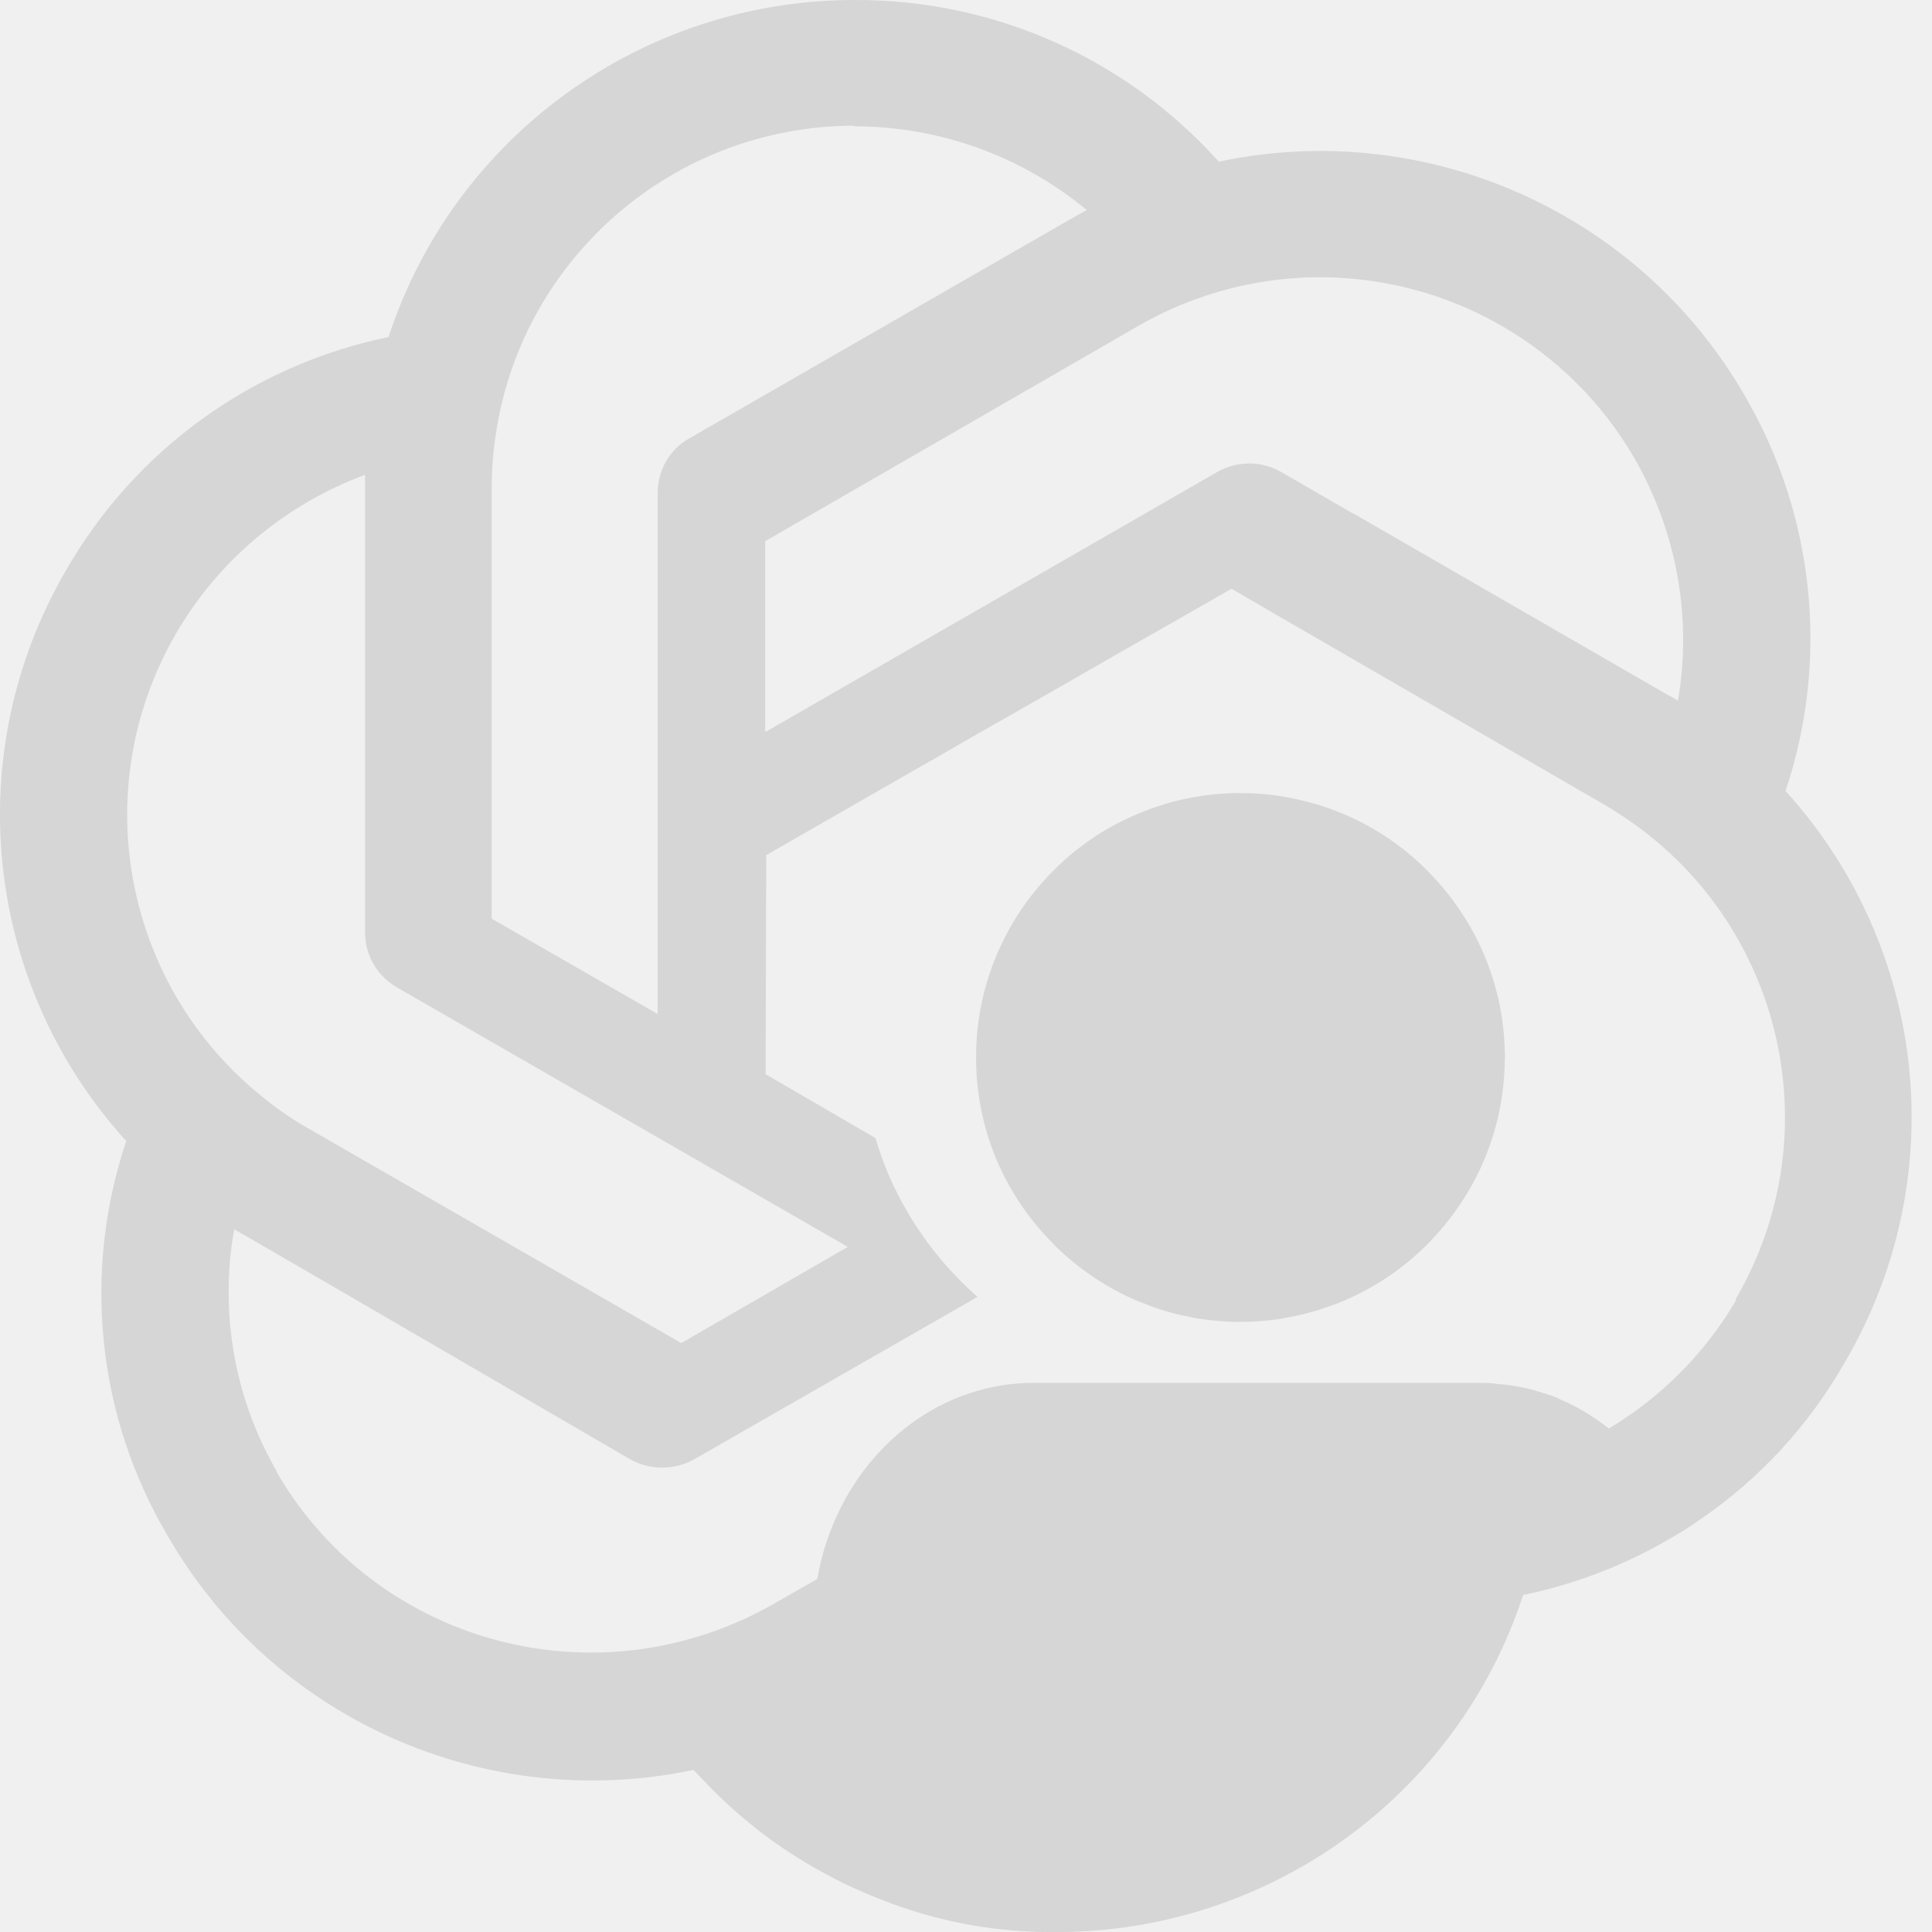
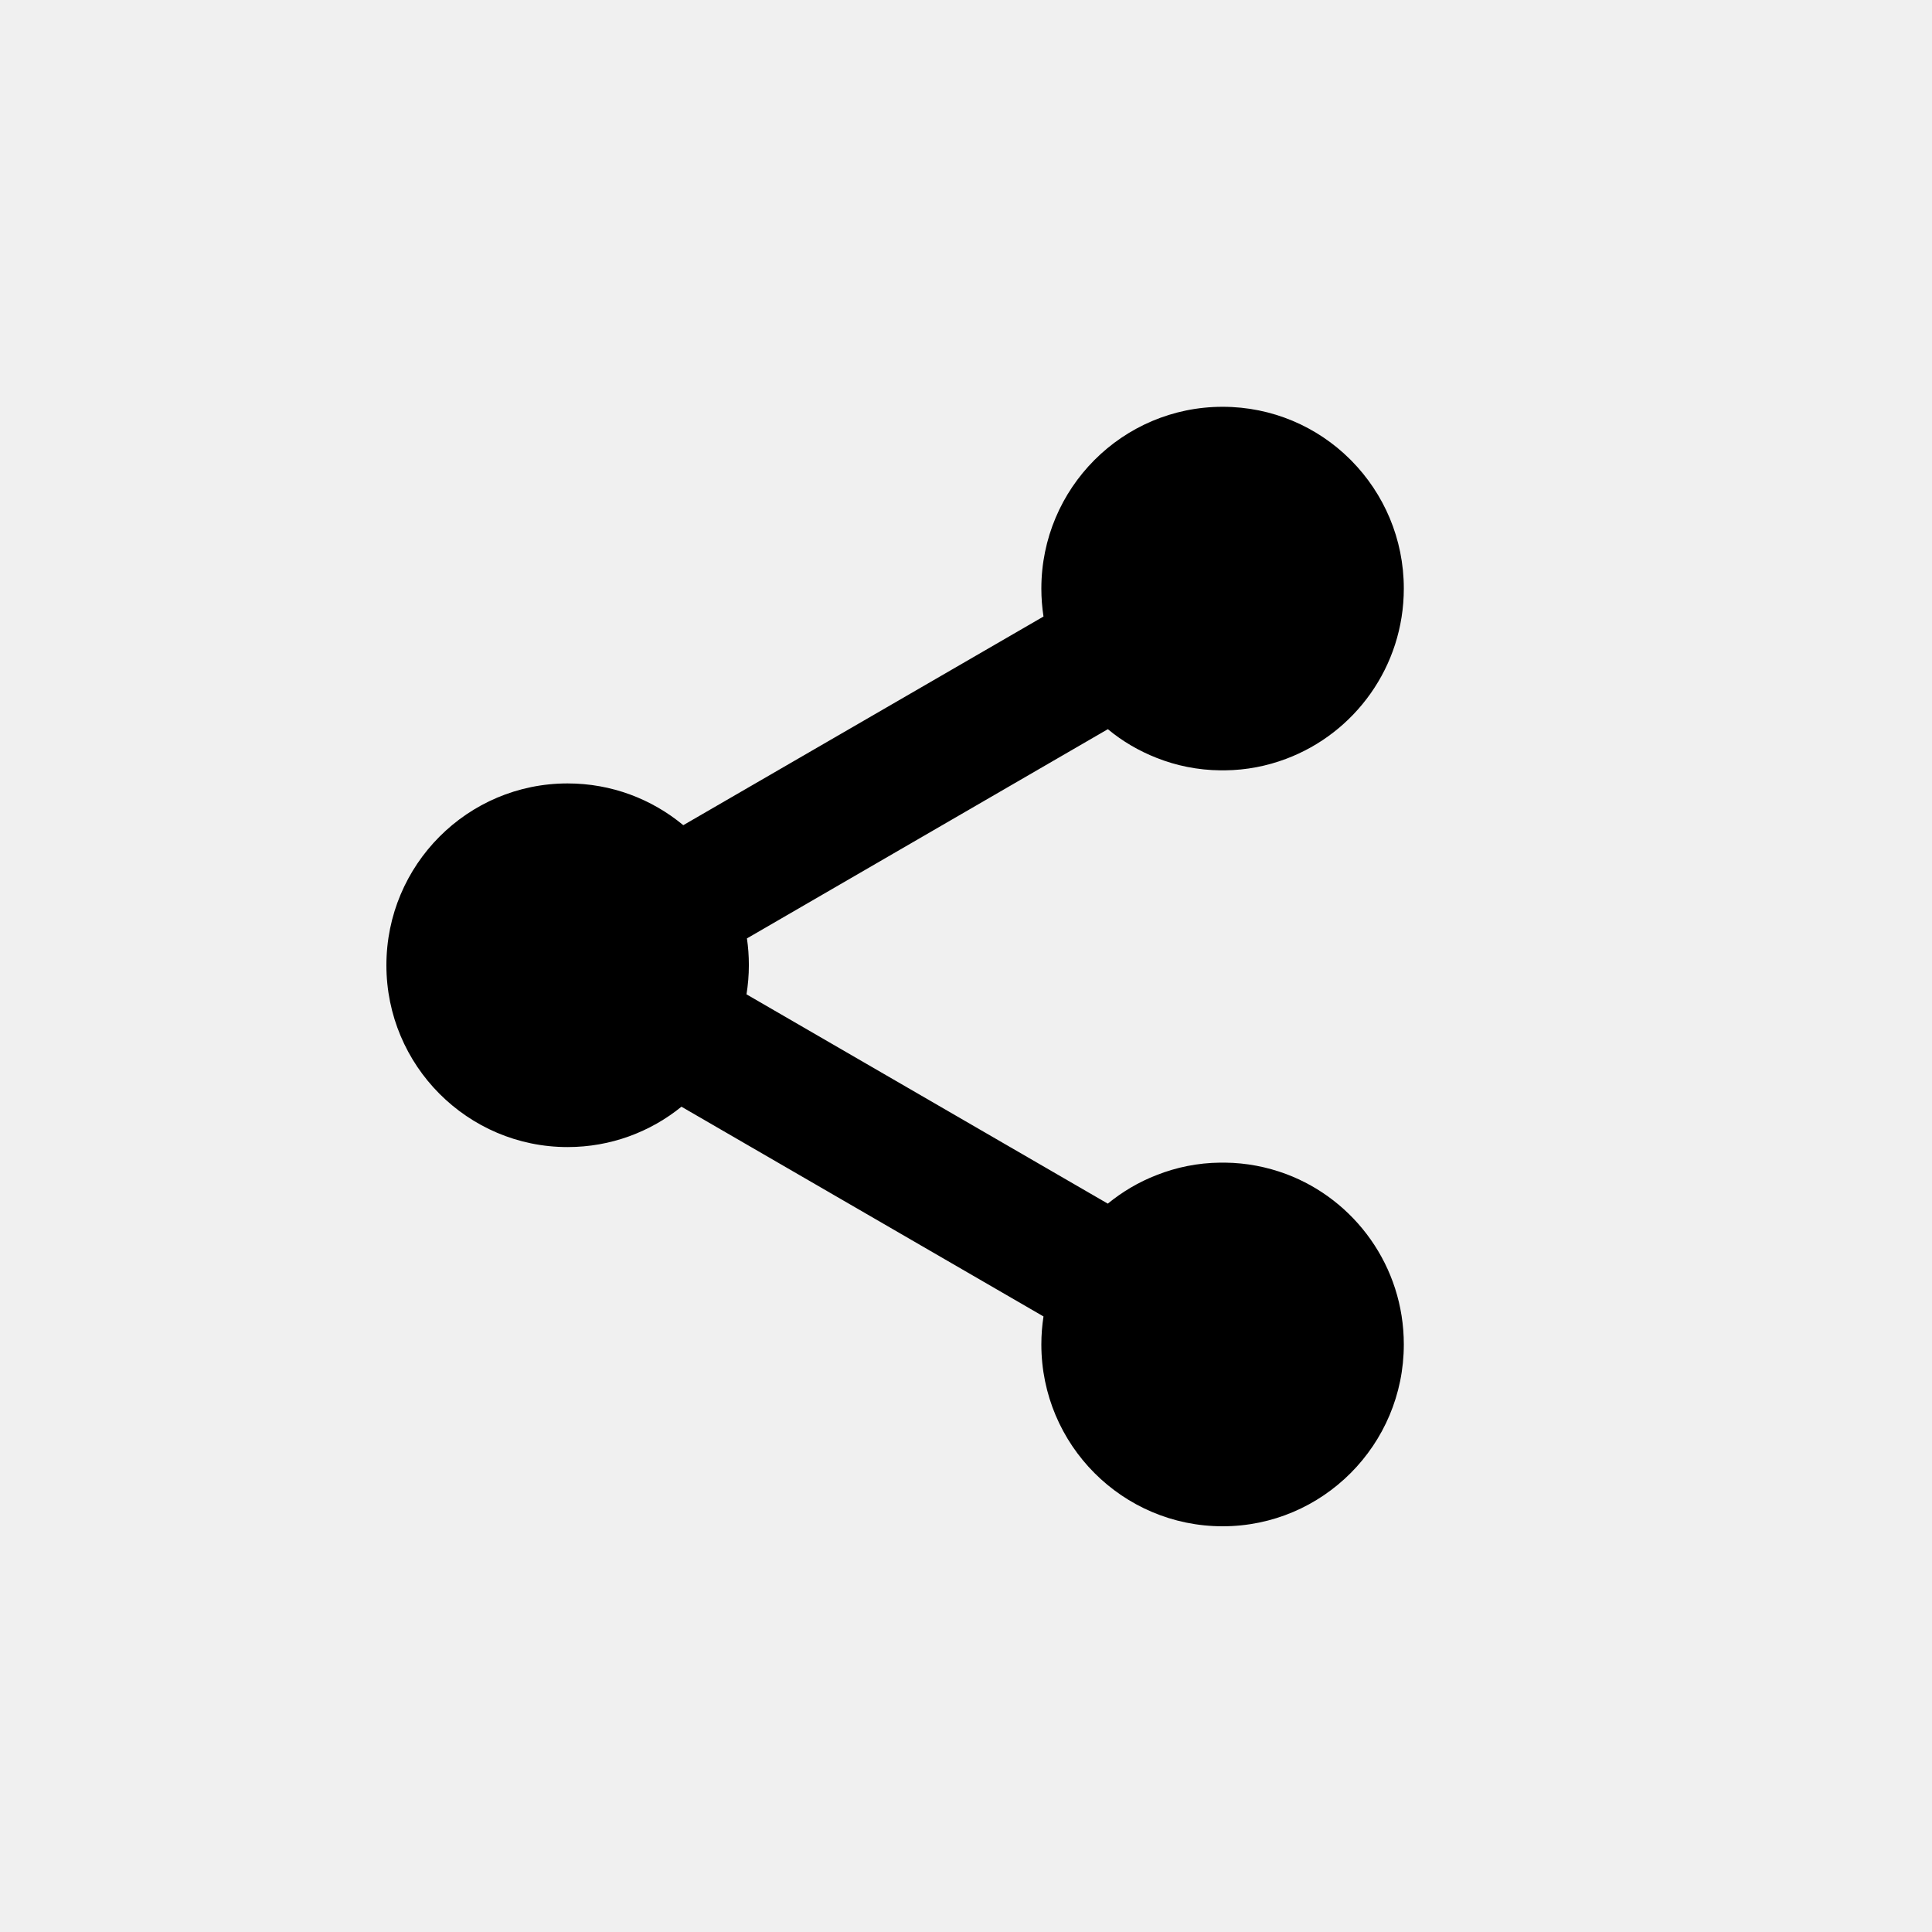
<svg xmlns="http://www.w3.org/2000/svg" width="18" height="18" viewBox="0 0 18 18" fill="none">
-   <path d="M11.211 2.763C11.557 2.645 11.921 2.584 12.291 2.583C13.503 2.581 14.625 3.225 15.231 4.275C15.621 4.957 15.767 5.754 15.633 6.529C15.608 6.51 15.561 6.486 15.529 6.469L14.964 6.143L12.609 4.784H12.605L11.934 4.396C11.752 4.292 11.527 4.292 11.343 4.396L7.129 6.821V5.042L10.608 3.035C10.801 2.924 11.002 2.833 11.211 2.763ZM4.581 4.547C4.581 4.364 4.596 4.186 4.625 4.009C4.88 2.403 6.275 1.173 7.961 1.171L7.955 1.177C8.749 1.177 9.513 1.45 10.125 1.957C10.1 1.969 10.051 1.999 10.015 2.018L9.369 2.389L6.421 4.085C6.237 4.187 6.127 4.383 6.127 4.597V9.447L4.581 8.559V4.547ZM1.638 5.906C2.034 5.222 2.658 4.699 3.401 4.424V8.685C3.401 8.898 3.51 9.087 3.694 9.197L7.899 11.617L6.347 12.513L2.874 10.514C2.728 10.431 2.591 10.338 2.465 10.235C1.17 9.214 0.79 7.374 1.638 5.906ZM13.823 13.367H13.236V13.453C13.236 13.695 13.21 13.932 13.162 14.159C13.276 14.066 13.386 13.972 13.492 13.871C13.554 13.815 13.615 13.758 13.674 13.697C13.678 13.693 13.681 13.688 13.687 13.684C13.776 13.595 13.861 13.504 13.943 13.409C13.954 13.398 13.964 13.386 13.973 13.375C13.924 13.369 13.875 13.367 13.823 13.367ZM16.637 7.371V7.365C17.046 6.139 16.906 4.798 16.253 3.682C15.267 1.976 13.287 1.097 11.355 1.506C10.491 0.542 9.255 -0.006 7.961 4.38179e-05C5.987 4.38179e-05 4.232 1.268 3.62 3.14C2.351 3.401 1.256 4.193 0.613 5.317C-0.378 7.022 -0.152 9.169 1.176 10.631C0.765 11.855 0.905 13.197 1.561 14.307C2.544 16.018 4.526 16.897 6.462 16.49C6.485 16.515 6.508 16.541 6.534 16.566C6.862 16.918 7.241 17.214 7.656 17.439C7.825 17.534 7.999 17.615 8.179 17.685C8.706 17.894 9.272 18.002 9.85 18C10.432 18 10.995 17.89 11.516 17.685C12.761 17.2 13.759 16.181 14.191 14.86C14.676 14.76 15.138 14.582 15.557 14.336C15.652 14.283 15.745 14.224 15.834 14.161C16.389 13.784 16.855 13.28 17.192 12.685C18.189 10.98 17.963 8.833 16.637 7.371ZM16.169 12.107L16.175 12.113C15.911 12.564 15.546 12.947 15.116 13.229C14.949 13.341 14.769 13.436 14.581 13.515C14.524 13.54 14.468 13.562 14.409 13.583V13.454C14.271 13.411 14.123 13.384 13.973 13.375C13.924 13.369 13.875 13.367 13.823 13.367H13.229V13.464C13.229 13.707 13.202 13.943 13.153 14.171C12.823 15.694 11.461 16.835 9.839 16.831V16.825C9.051 16.825 8.281 16.545 7.677 16.037C7.702 16.026 7.758 15.995 7.789 15.978L8.422 15.616L11.389 13.922C11.572 13.818 11.688 13.625 11.682 13.413V13.367H9.968L7.825 14.591L7.19 14.953C7.008 15.056 6.819 15.141 6.627 15.207C6.593 15.219 6.557 15.232 6.523 15.241C5.038 15.707 3.38 15.107 2.573 13.707H2.578C2.184 13.03 2.044 12.225 2.182 11.452C2.205 11.469 2.254 11.493 2.285 11.512L3.048 11.954L5.873 13.597C6.057 13.699 6.282 13.699 6.466 13.597L9.107 12.083C8.558 11.596 8.287 11.046 8.156 10.603L7.133 10.008L7.139 7.967L8.516 7.177L8.674 7.086H8.677L8.918 6.946L9.924 6.372L10.462 6.063L11.15 5.671L11.474 5.485L11.931 5.751L13.535 6.679L14.947 7.497C15.159 7.621 15.356 7.765 15.533 7.926C16.683 8.972 16.986 10.709 16.169 12.107Z" fill="#D6D6D6" />
-   <path d="M14.021 9.858C14.019 9.921 14.017 9.983 14.012 10.046C13.986 10.39 13.888 10.712 13.735 11.002C13.625 11.207 13.489 11.395 13.329 11.561C13.265 11.628 13.197 11.691 13.125 11.751C12.8 12.02 12.404 12.206 11.971 12.279C11.954 12.284 11.938 12.286 11.921 12.289C11.802 12.306 11.675 12.316 11.549 12.316C11.409 12.316 11.273 12.302 11.139 12.281C11.12 12.277 11.102 12.274 11.086 12.269C10.94 12.243 10.798 12.201 10.664 12.146C10.594 12.121 10.528 12.091 10.461 12.058C10.225 11.94 10.013 11.787 9.828 11.605C9.81 11.586 9.792 11.568 9.774 11.548C9.35 11.106 9.091 10.506 9.094 9.843C9.094 9.372 9.23 8.931 9.461 8.557C9.524 8.454 9.596 8.356 9.674 8.265C9.925 7.964 10.247 7.727 10.614 7.577C10.89 7.461 11.19 7.396 11.506 7.389C11.526 7.389 11.544 7.389 11.564 7.389C11.752 7.389 11.936 7.411 12.112 7.453C12.599 7.564 13.031 7.82 13.358 8.174C13.75 8.594 13.999 9.152 14.019 9.769C14.021 9.799 14.021 9.83 14.021 9.86V9.858Z" fill="#D6D6D6" />
-   <path d="M15.536 13.954C15.114 14.226 14.649 14.422 14.16 14.533C13.725 15.991 12.72 17.117 11.466 17.653C10.941 17.879 10.374 18 9.788 18C9.206 18 8.636 17.883 8.105 17.653C7.924 17.575 7.748 17.485 7.578 17.381V15.133C7.578 14.816 7.639 14.51 7.748 14.236C8.063 13.441 8.786 12.884 9.63 12.884H13.79C13.842 12.884 13.891 12.884 13.941 12.893C14.092 12.903 14.241 12.932 14.38 12.98C14.403 12.985 14.424 12.993 14.447 13.001C14.448 13.001 14.45 13.001 14.452 13.001C14.487 13.014 14.521 13.029 14.553 13.045C14.74 13.127 14.912 13.238 15.067 13.374C15.252 13.533 15.412 13.73 15.536 13.951V13.954Z" fill="#D6D6D6" />
+   <g clip-path="url(#clip0_2572_9)">
+     <path d="M13.079 12.526C13.079 13.461 12.323 14.22 11.391 14.22C10.458 14.22 9.702 13.461 9.702 12.526C9.702 12.437 9.709 12.35 9.722 12.265L6.349 10.311C6.059 10.546 5.69 10.687 5.288 10.687C4.822 10.687 4.4 10.497 4.094 10.19C3.789 9.884 3.6 9.46 3.6 8.993C3.6 8.057 4.356 7.299 5.288 7.299C5.698 7.299 6.073 7.445 6.366 7.688L9.722 5.744C9.709 5.659 9.702 5.572 9.702 5.484C9.702 4.548 10.458 3.79 11.391 3.79C11.853 3.79 12.273 3.976 12.577 4.278L12.592 4.293C12.893 4.599 13.079 5.019 13.079 5.483C13.079 6.21 12.623 6.83 11.982 7.07C11.804 7.137 11.613 7.175 11.413 7.177H11.379C11.379 7.177 11.378 7.177 11.378 7.177C11.378 7.177 11.378 7.177 11.377 7.177C11.377 7.177 11.376 7.177 11.376 7.177C11.374 7.177 11.371 7.177 11.369 7.177C11.16 7.175 10.96 7.134 10.776 7.061C10.61 6.996 10.457 6.906 10.322 6.794H10.321L6.959 8.743C6.971 8.824 6.977 8.907 6.977 8.992C6.977 9.085 6.969 9.176 6.955 9.264L10.321 11.214C10.457 11.103 10.61 11.012 10.776 10.948C10.96 10.875 11.16 10.834 11.369 10.832C11.372 10.832 11.376 10.832 11.379 10.832H11.413C11.613 10.834 11.804 10.872 11.982 10.938C12.623 11.178 13.079 11.799 13.079 12.525V12.526Z" fill="black" />
+   </g>
+   <defs>
+     <clipPath id="clip0_2572_9">
+       <rect width="18" height="18" fill="white" />
+     </clipPath>
+   </defs>
</svg>
